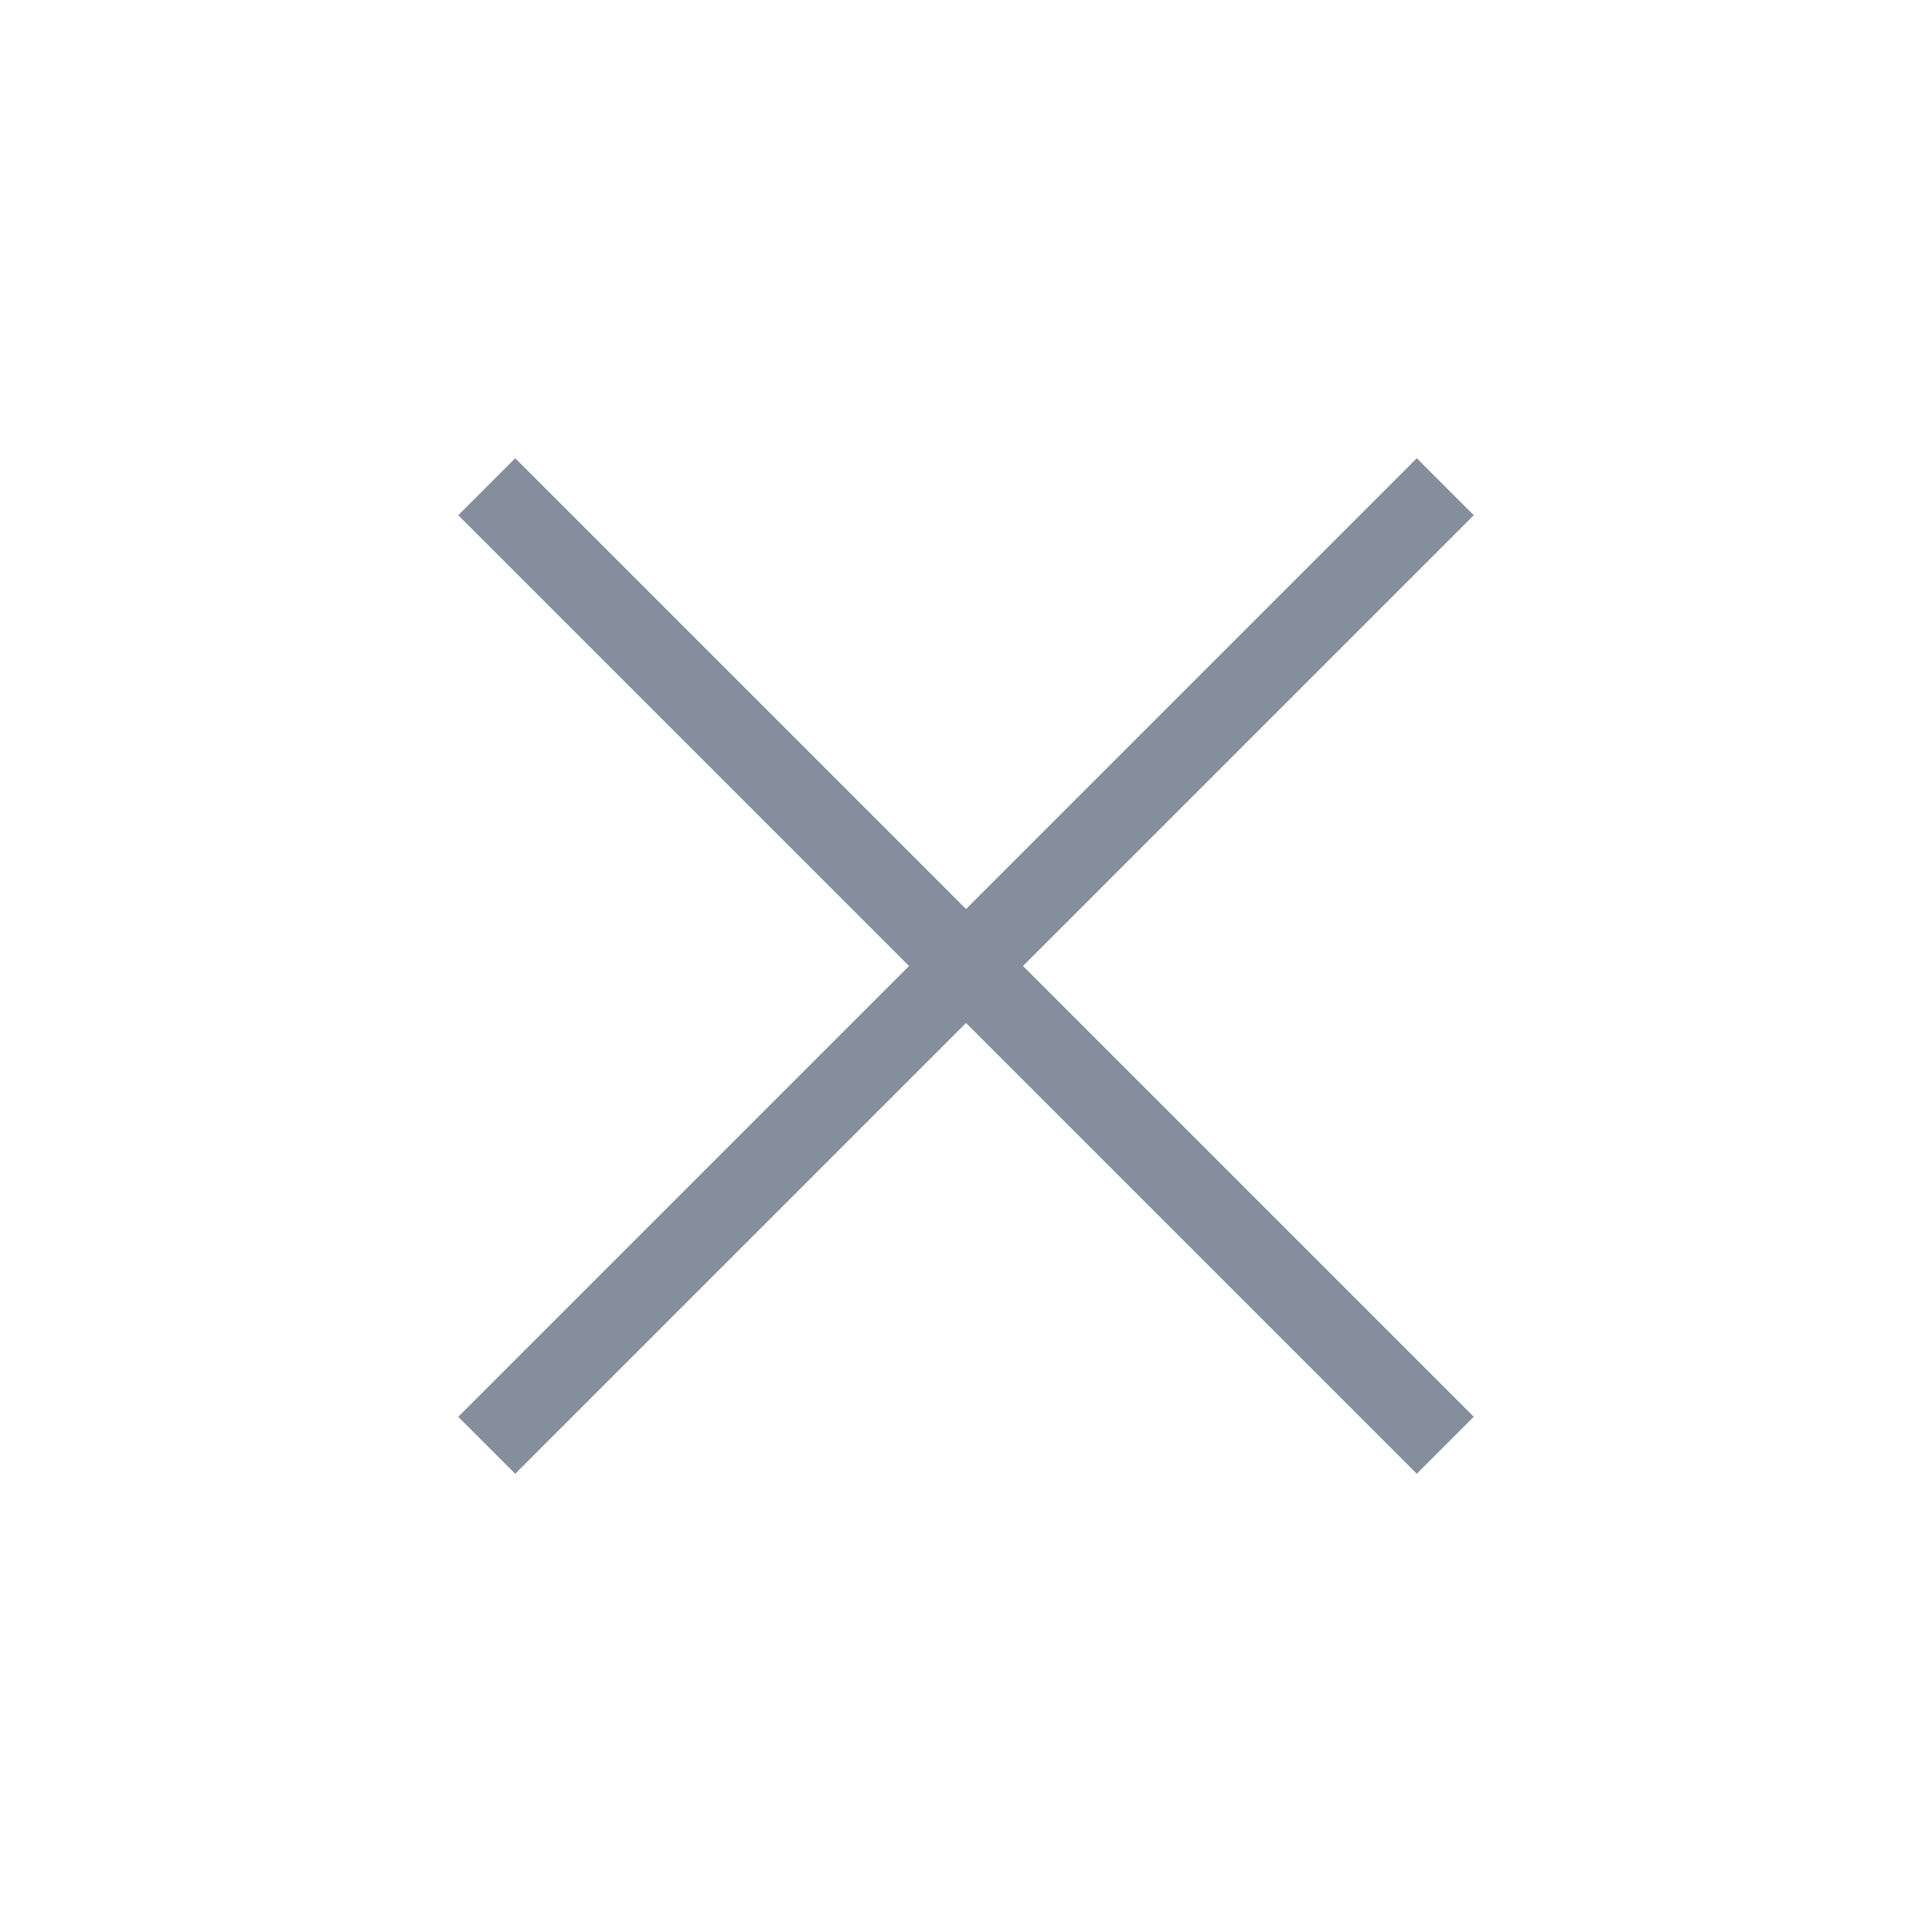
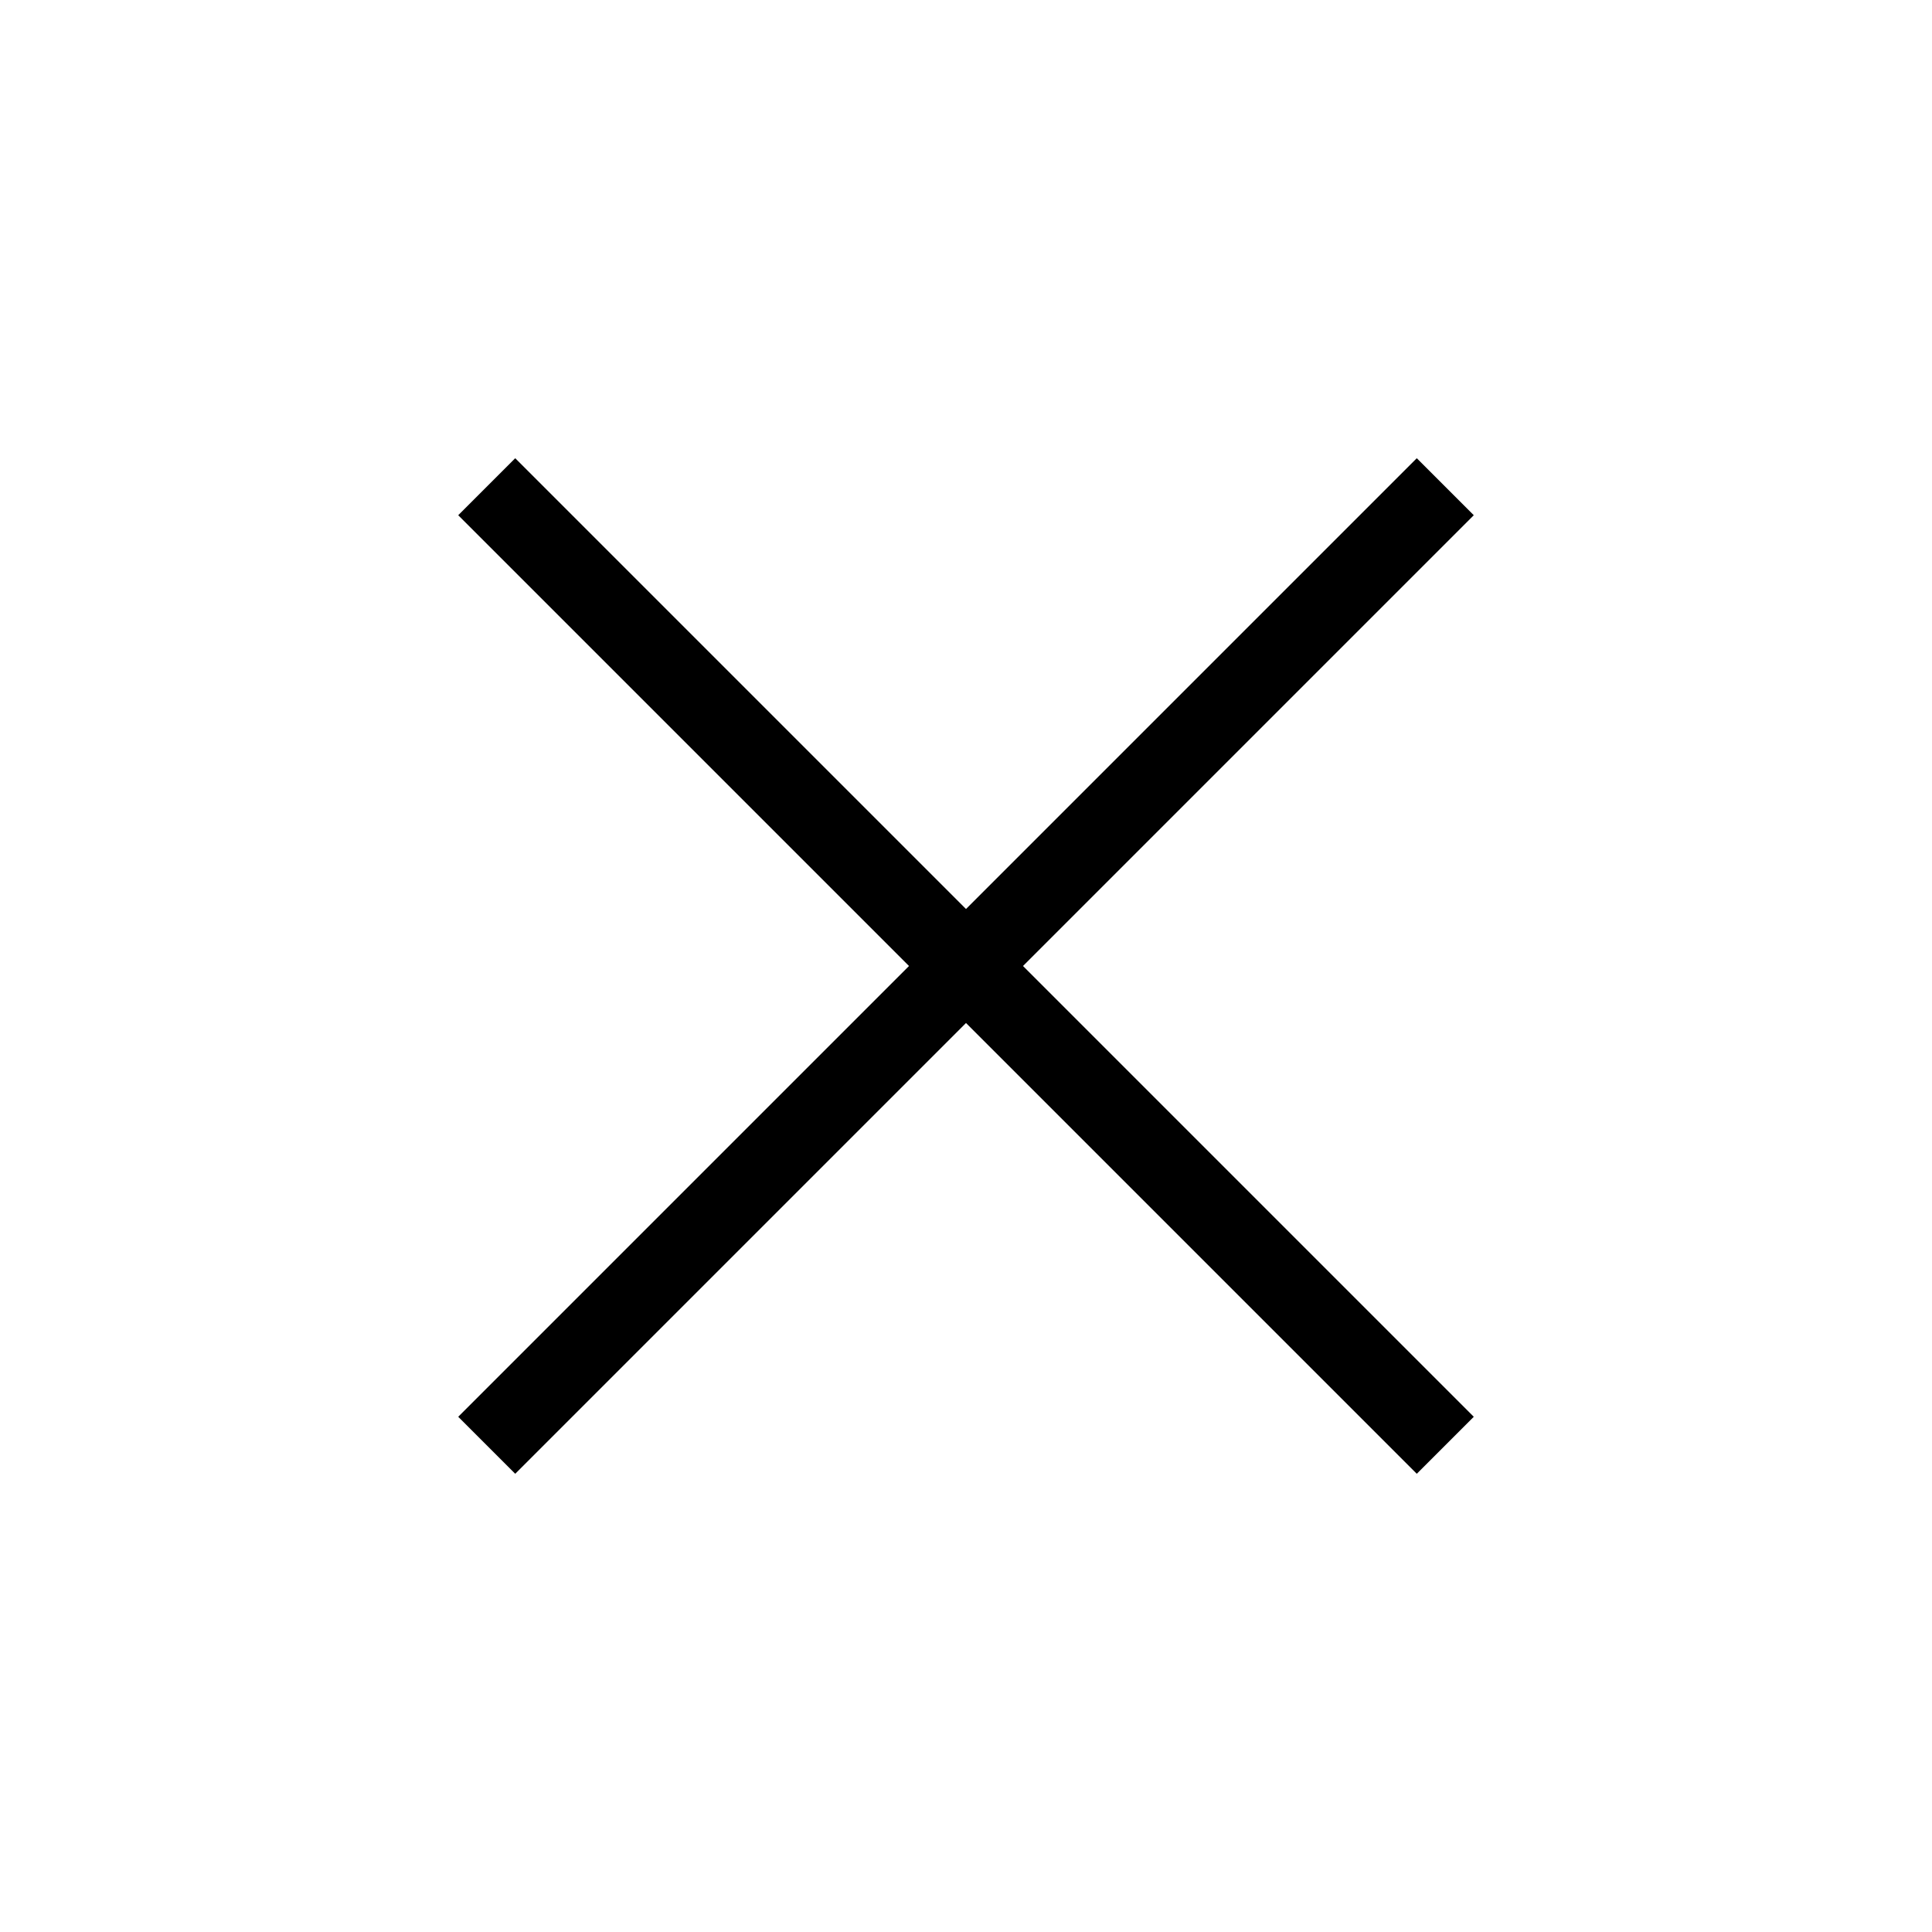
- <svg xmlns="http://www.w3.org/2000/svg" width="34" height="34" viewBox="0 0 34 34" fill="none">
-   <path d="M9.067 25.936L8.064 24.933L15.997 17L8.064 9.067L9.067 8.064L17 15.997L24.933 8.064L25.936 9.067L18.003 17L25.936 24.933L24.933 25.936L17 18.003L9.067 25.936Z" fill="#848E9C" />
+ <svg xmlns="http://www.w3.org/2000/svg" viewBox="0 0 34 34" fill="none">
+   <path d="M9.067 25.936L8.064 24.933L15.997 17L8.064 9.067L9.067 8.064L17 15.997L24.933 8.064L25.936 9.067L18.003 17L25.936 24.933L24.933 25.936L17 18.003L9.067 25.936Z" fill="currentColor" />
</svg>
